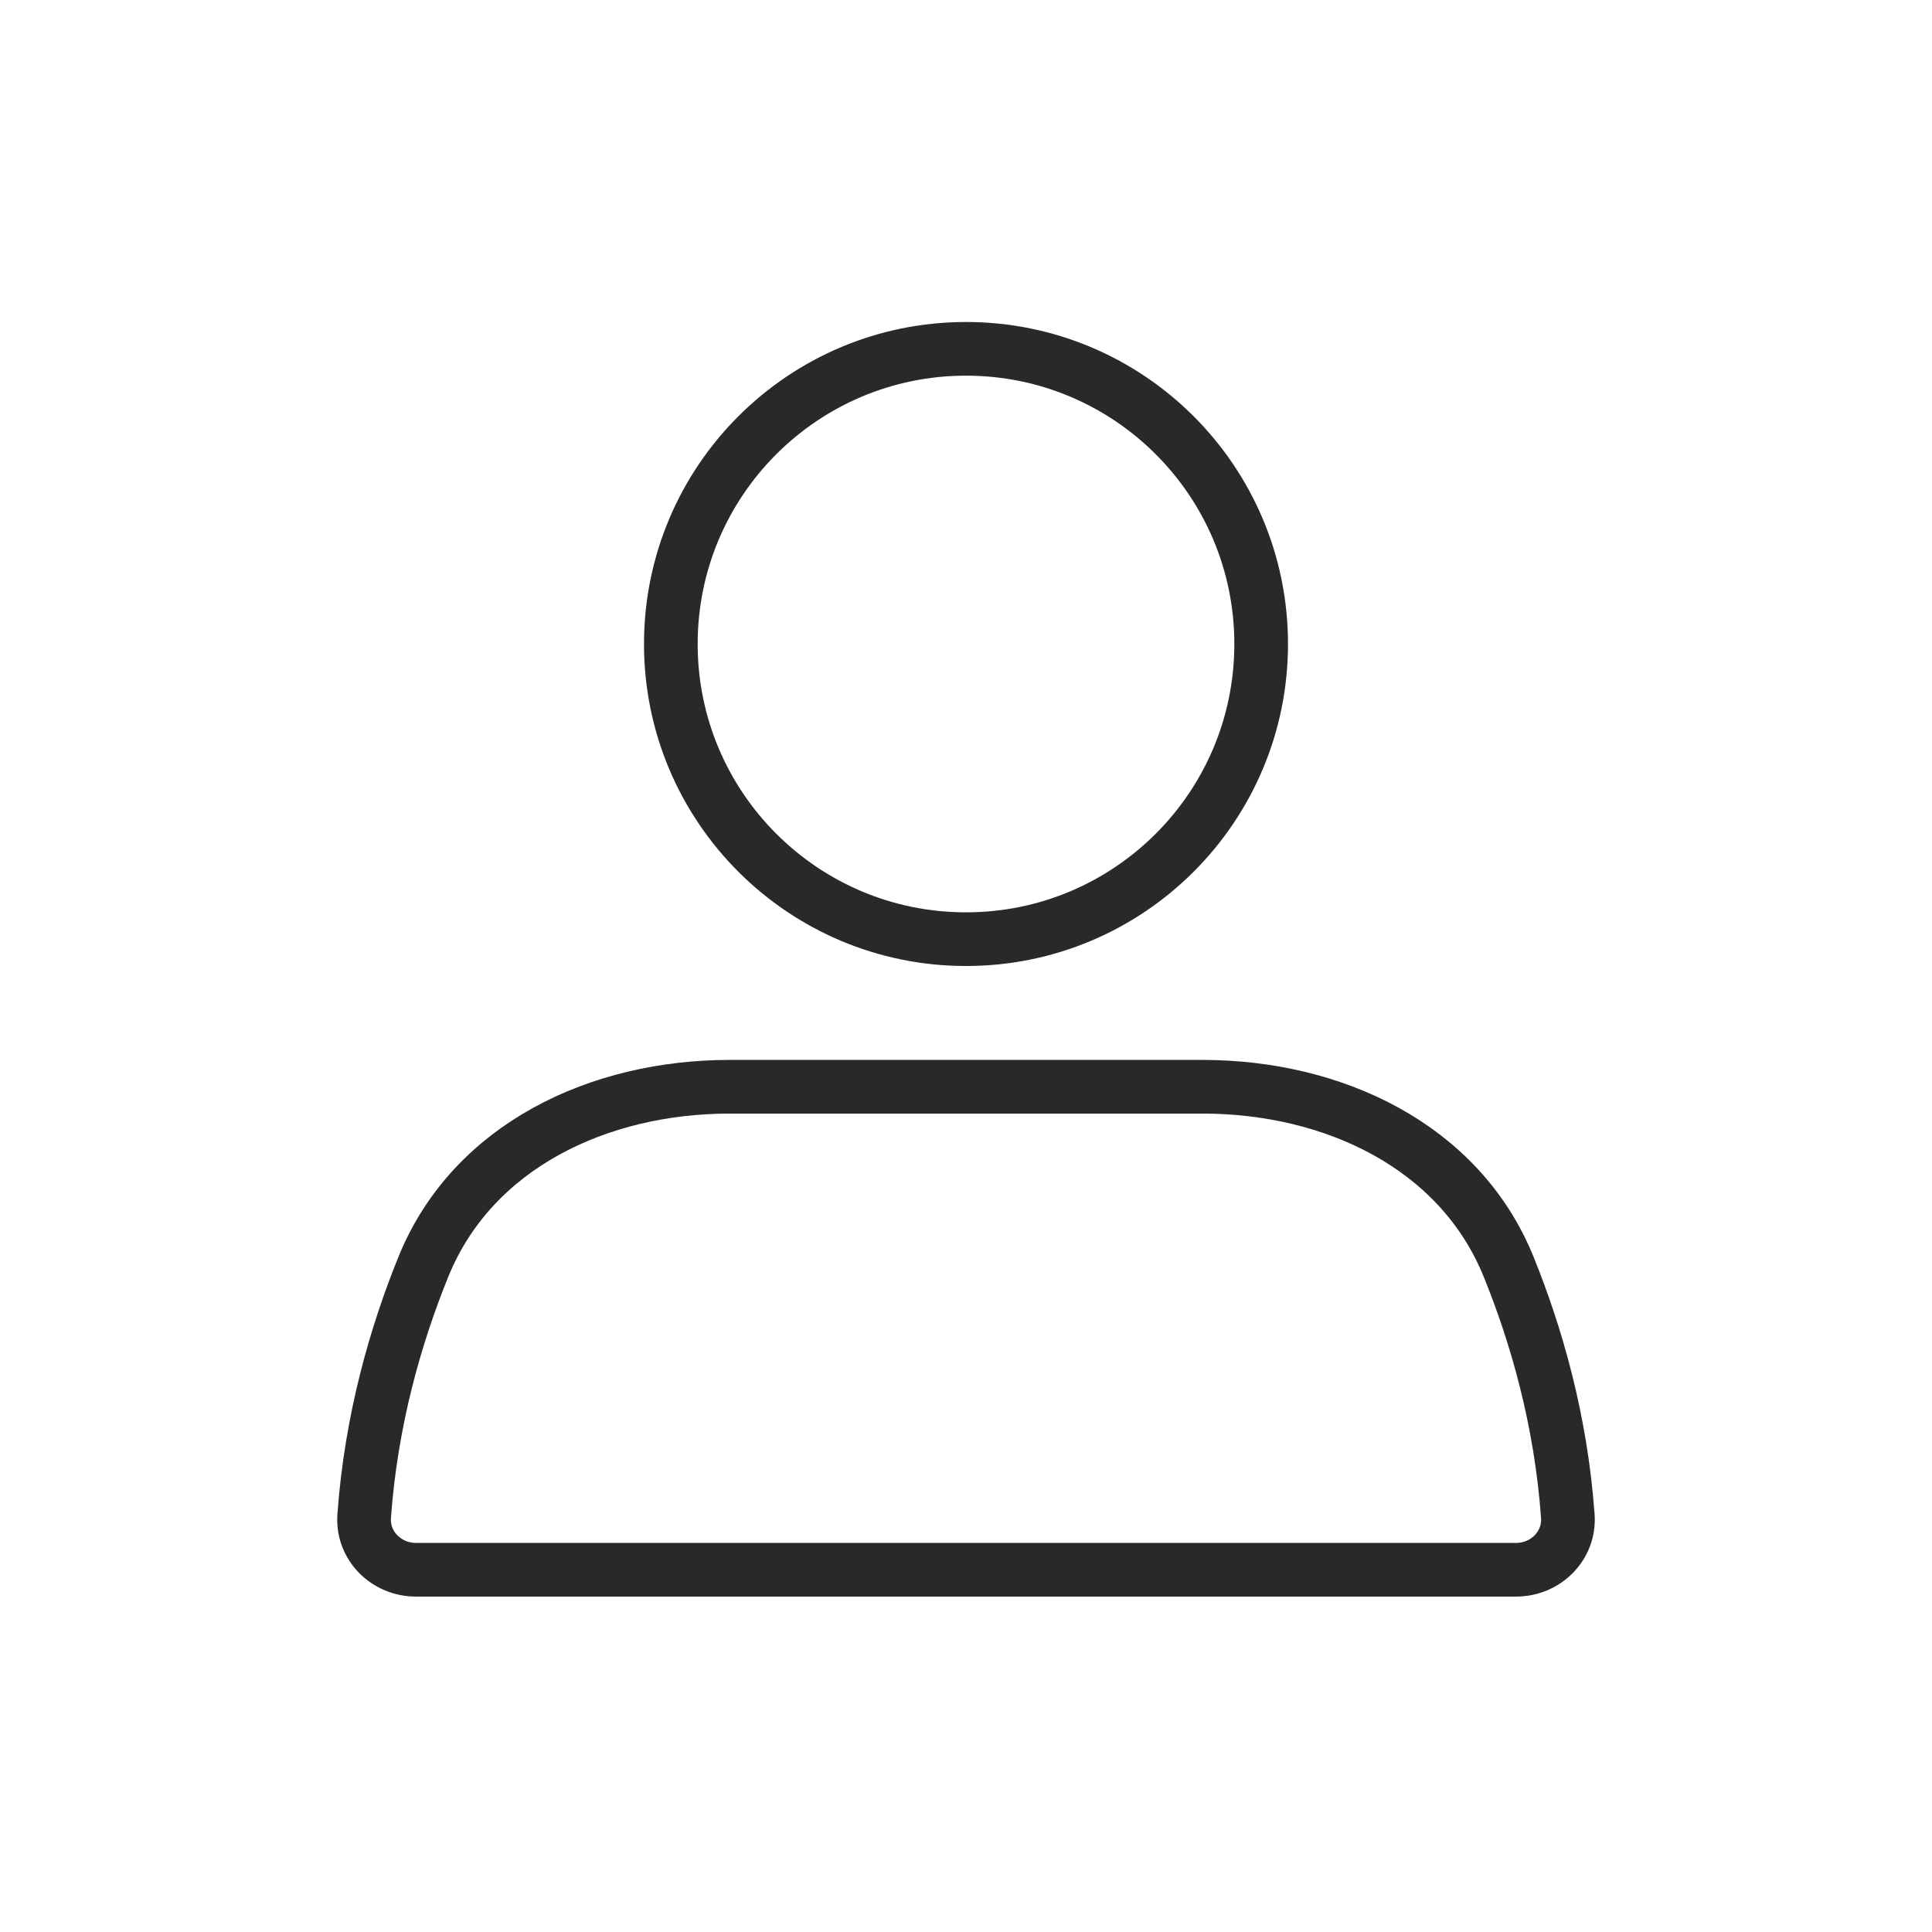
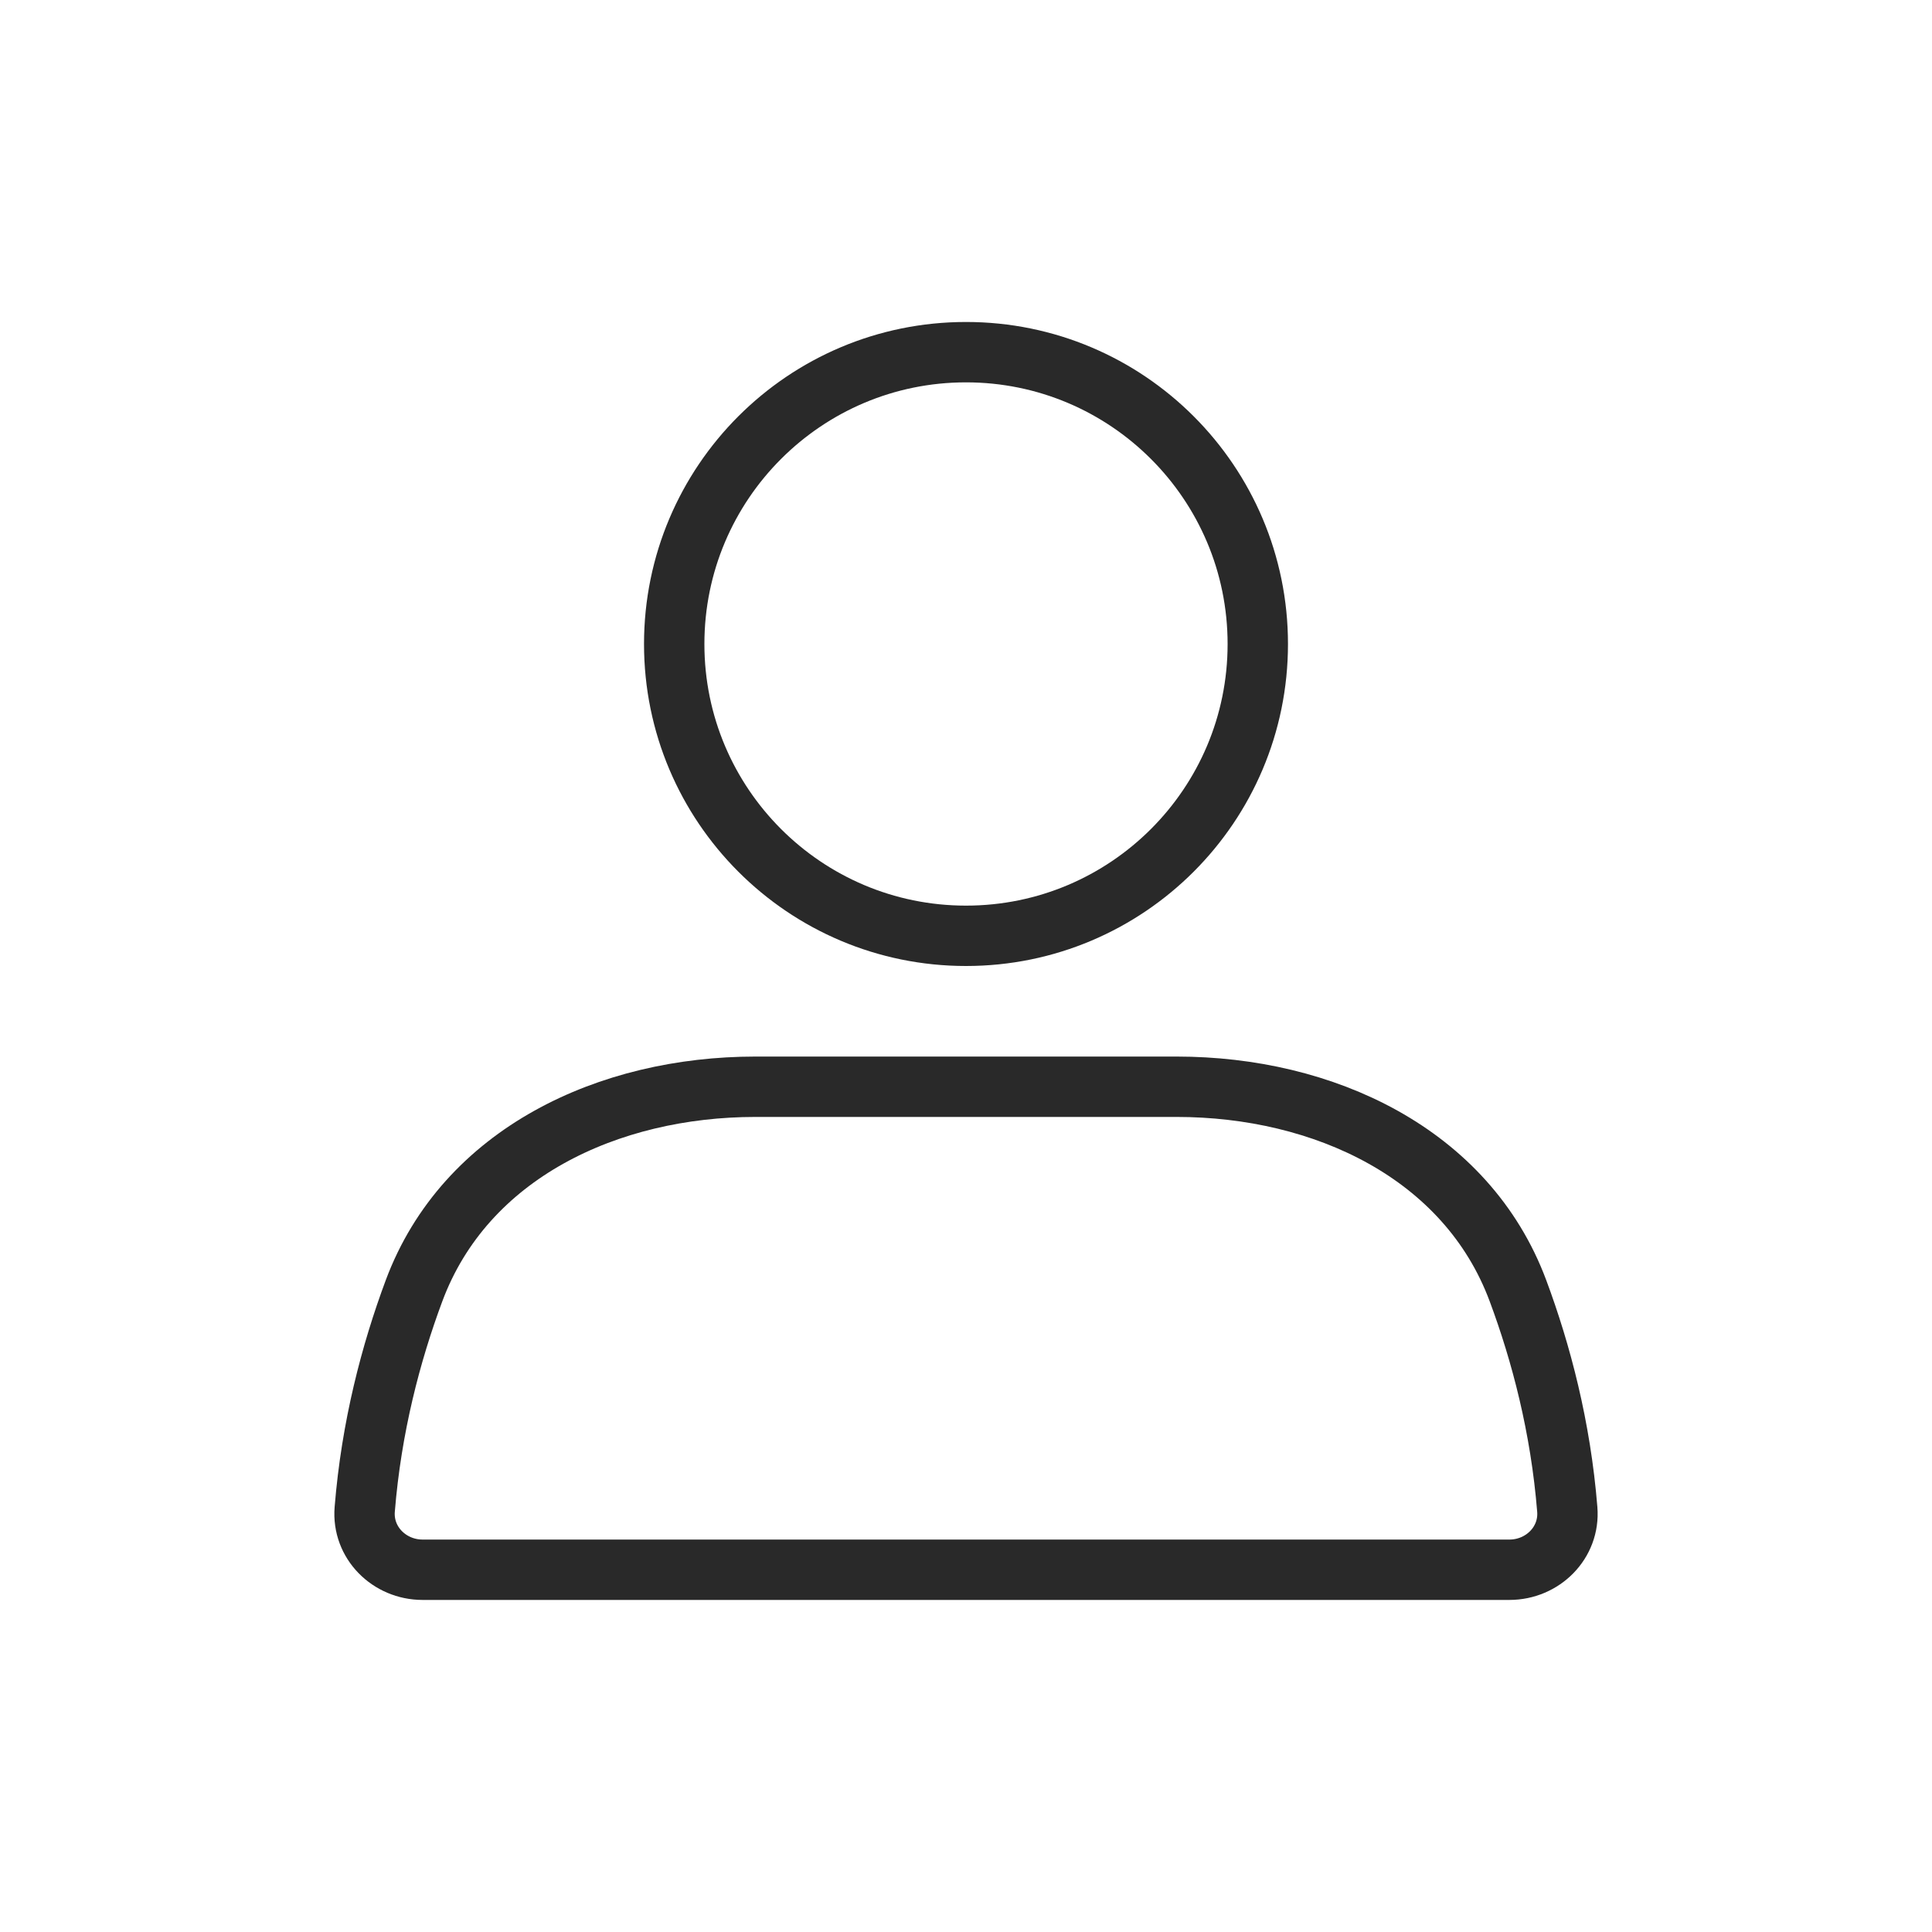
- <svg xmlns="http://www.w3.org/2000/svg" width="36" height="36" viewBox="0 0 36 36" fill="none">
-   <circle cx="18" cy="12" r="5.5" stroke="#292929" stroke-linecap="round" />
-   <path d="M7.89 23.602C8.805 21.35 11.165 20.25 13.595 20.25H22.405C24.835 20.25 27.195 21.35 28.11 23.602C28.628 24.878 29.085 26.46 29.214 28.25C29.254 28.801 28.802 29.25 28.25 29.25H7.75C7.198 29.25 6.746 28.801 6.786 28.25C6.915 26.46 7.372 24.878 7.89 23.602Z" stroke="#292929" stroke-linecap="round" />
+ <svg xmlns="http://www.w3.org/2000/svg" width="32" height="32" viewBox="0 0 32 32" fill="none">
+   <path d="M20.833 10.667C20.833 13.336 18.669 15.5 16 15.5C13.331 15.5 11.167 13.336 11.167 10.667C11.167 7.997 13.331 5.833 16 5.833C18.669 5.833 20.833 7.997 20.833 10.667Z" stroke="#292929" stroke-linecap="round" />
+   <path d="M6.858 21.378C7.707 19.101 10.081 18 12.512 18H19.488C21.919 18 24.293 19.101 25.142 21.378C25.526 22.409 25.849 23.635 25.959 25C26.004 25.551 25.552 26 25 26H7C6.448 26 5.996 25.551 6.041 25C6.151 23.635 6.474 22.409 6.858 21.378Z" stroke="#292929" stroke-linecap="round" />
</svg>
